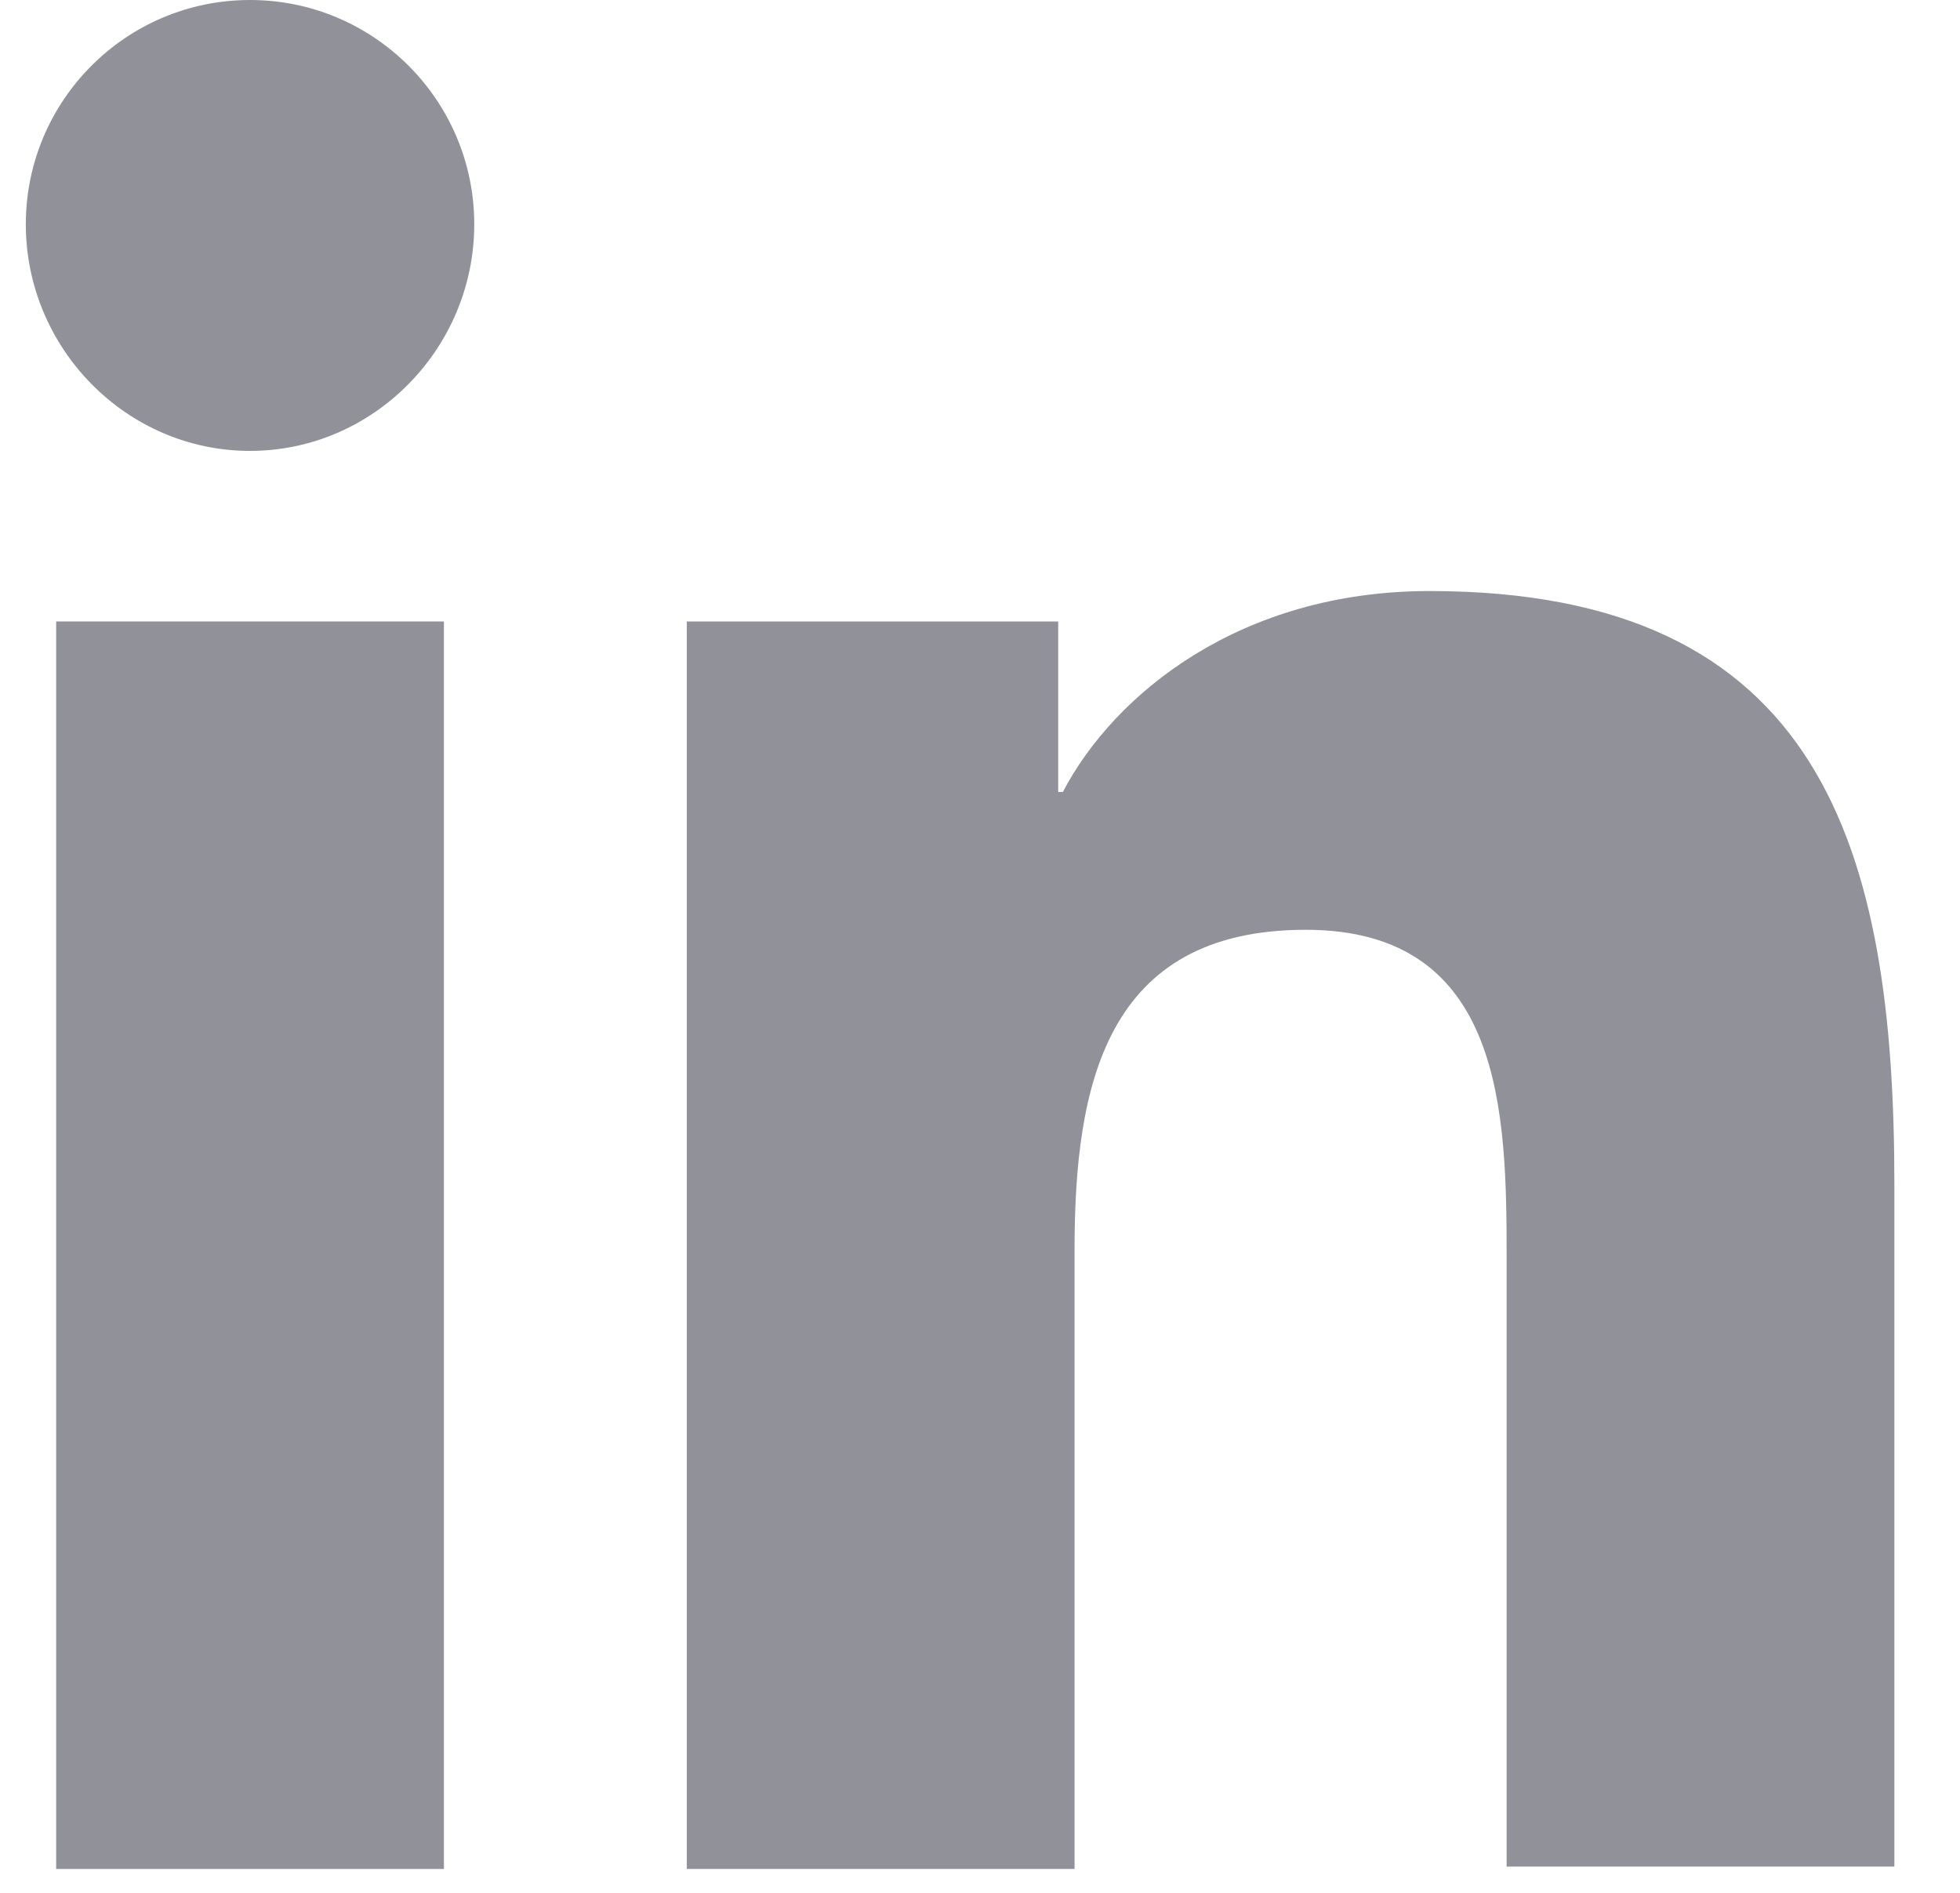
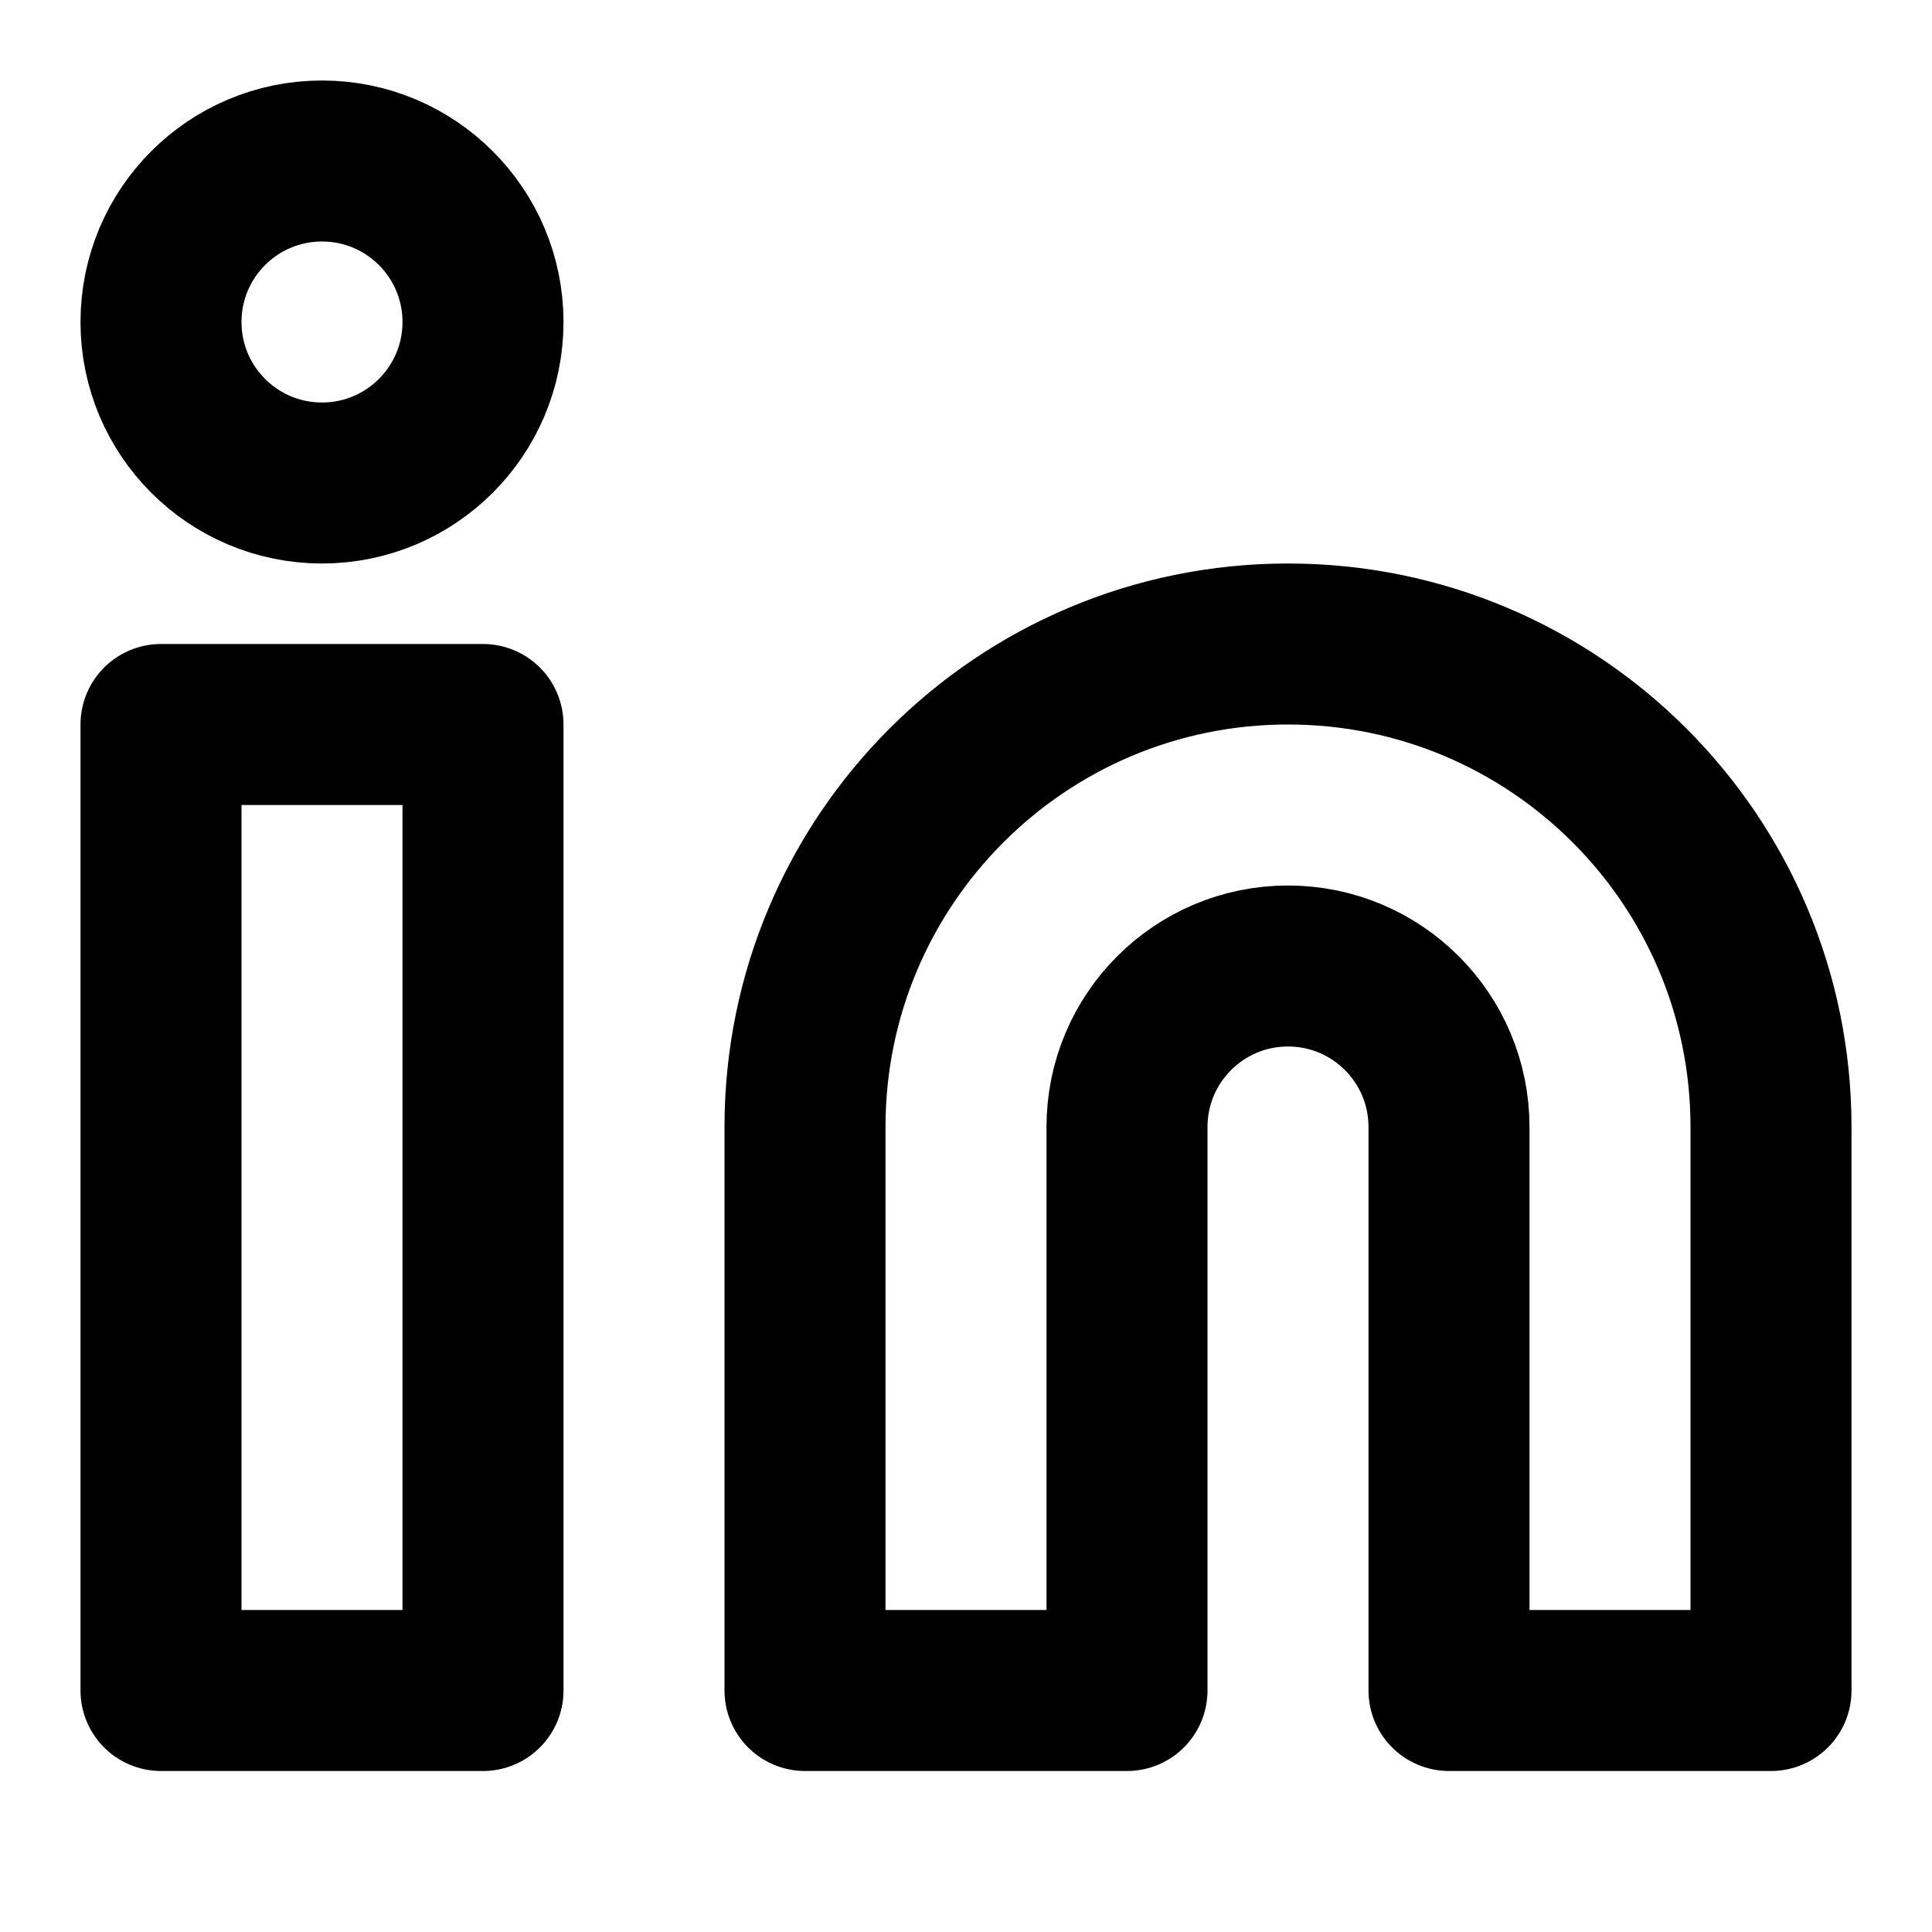
- <svg xmlns="http://www.w3.org/2000/svg" width="29" height="28" viewBox="0 0 29 28" fill="none">
-   <path d="M28.029 27.647V17.521C28.029 12.545 26.957 8.743 21.152 8.743C18.352 8.743 16.486 10.264 15.726 11.715H15.657V9.193H10.162V27.647H15.899V18.489C15.899 16.07 16.348 13.754 19.32 13.754C22.258 13.754 22.292 16.485 22.292 18.627V27.612H28.029V27.647Z" fill="#919299" />
-   <path d="M0.831 9.193H6.568V27.647H0.831V9.193Z" fill="#919299" />
-   <path d="M3.699 0C1.868 0 0.382 1.486 0.382 3.318C0.382 5.149 1.868 6.67 3.699 6.67C5.531 6.67 7.017 5.149 7.017 3.318C7.017 1.486 5.531 0 3.699 0Z" fill="#919299" />
+ <svg xmlns="http://www.w3.org/2000/svg" width="24" height="24" viewBox="0 0 24 24" fill="none" stroke="#000" stroke-width="2" stroke-linecap="round" stroke-linejoin="round" class="feather feather-linkedin">
+   <path d="M16 8a6 6 0 0 1 6 6v7h-4v-7a2 2 0 0 0-2-2 2 2 0 0 0-2 2v7h-4v-7a6 6 0 0 1 6-6z" />
+   <rect x="2" y="9" width="4" height="12" />
+   <circle cx="4" cy="4" r="2" />
</svg>
